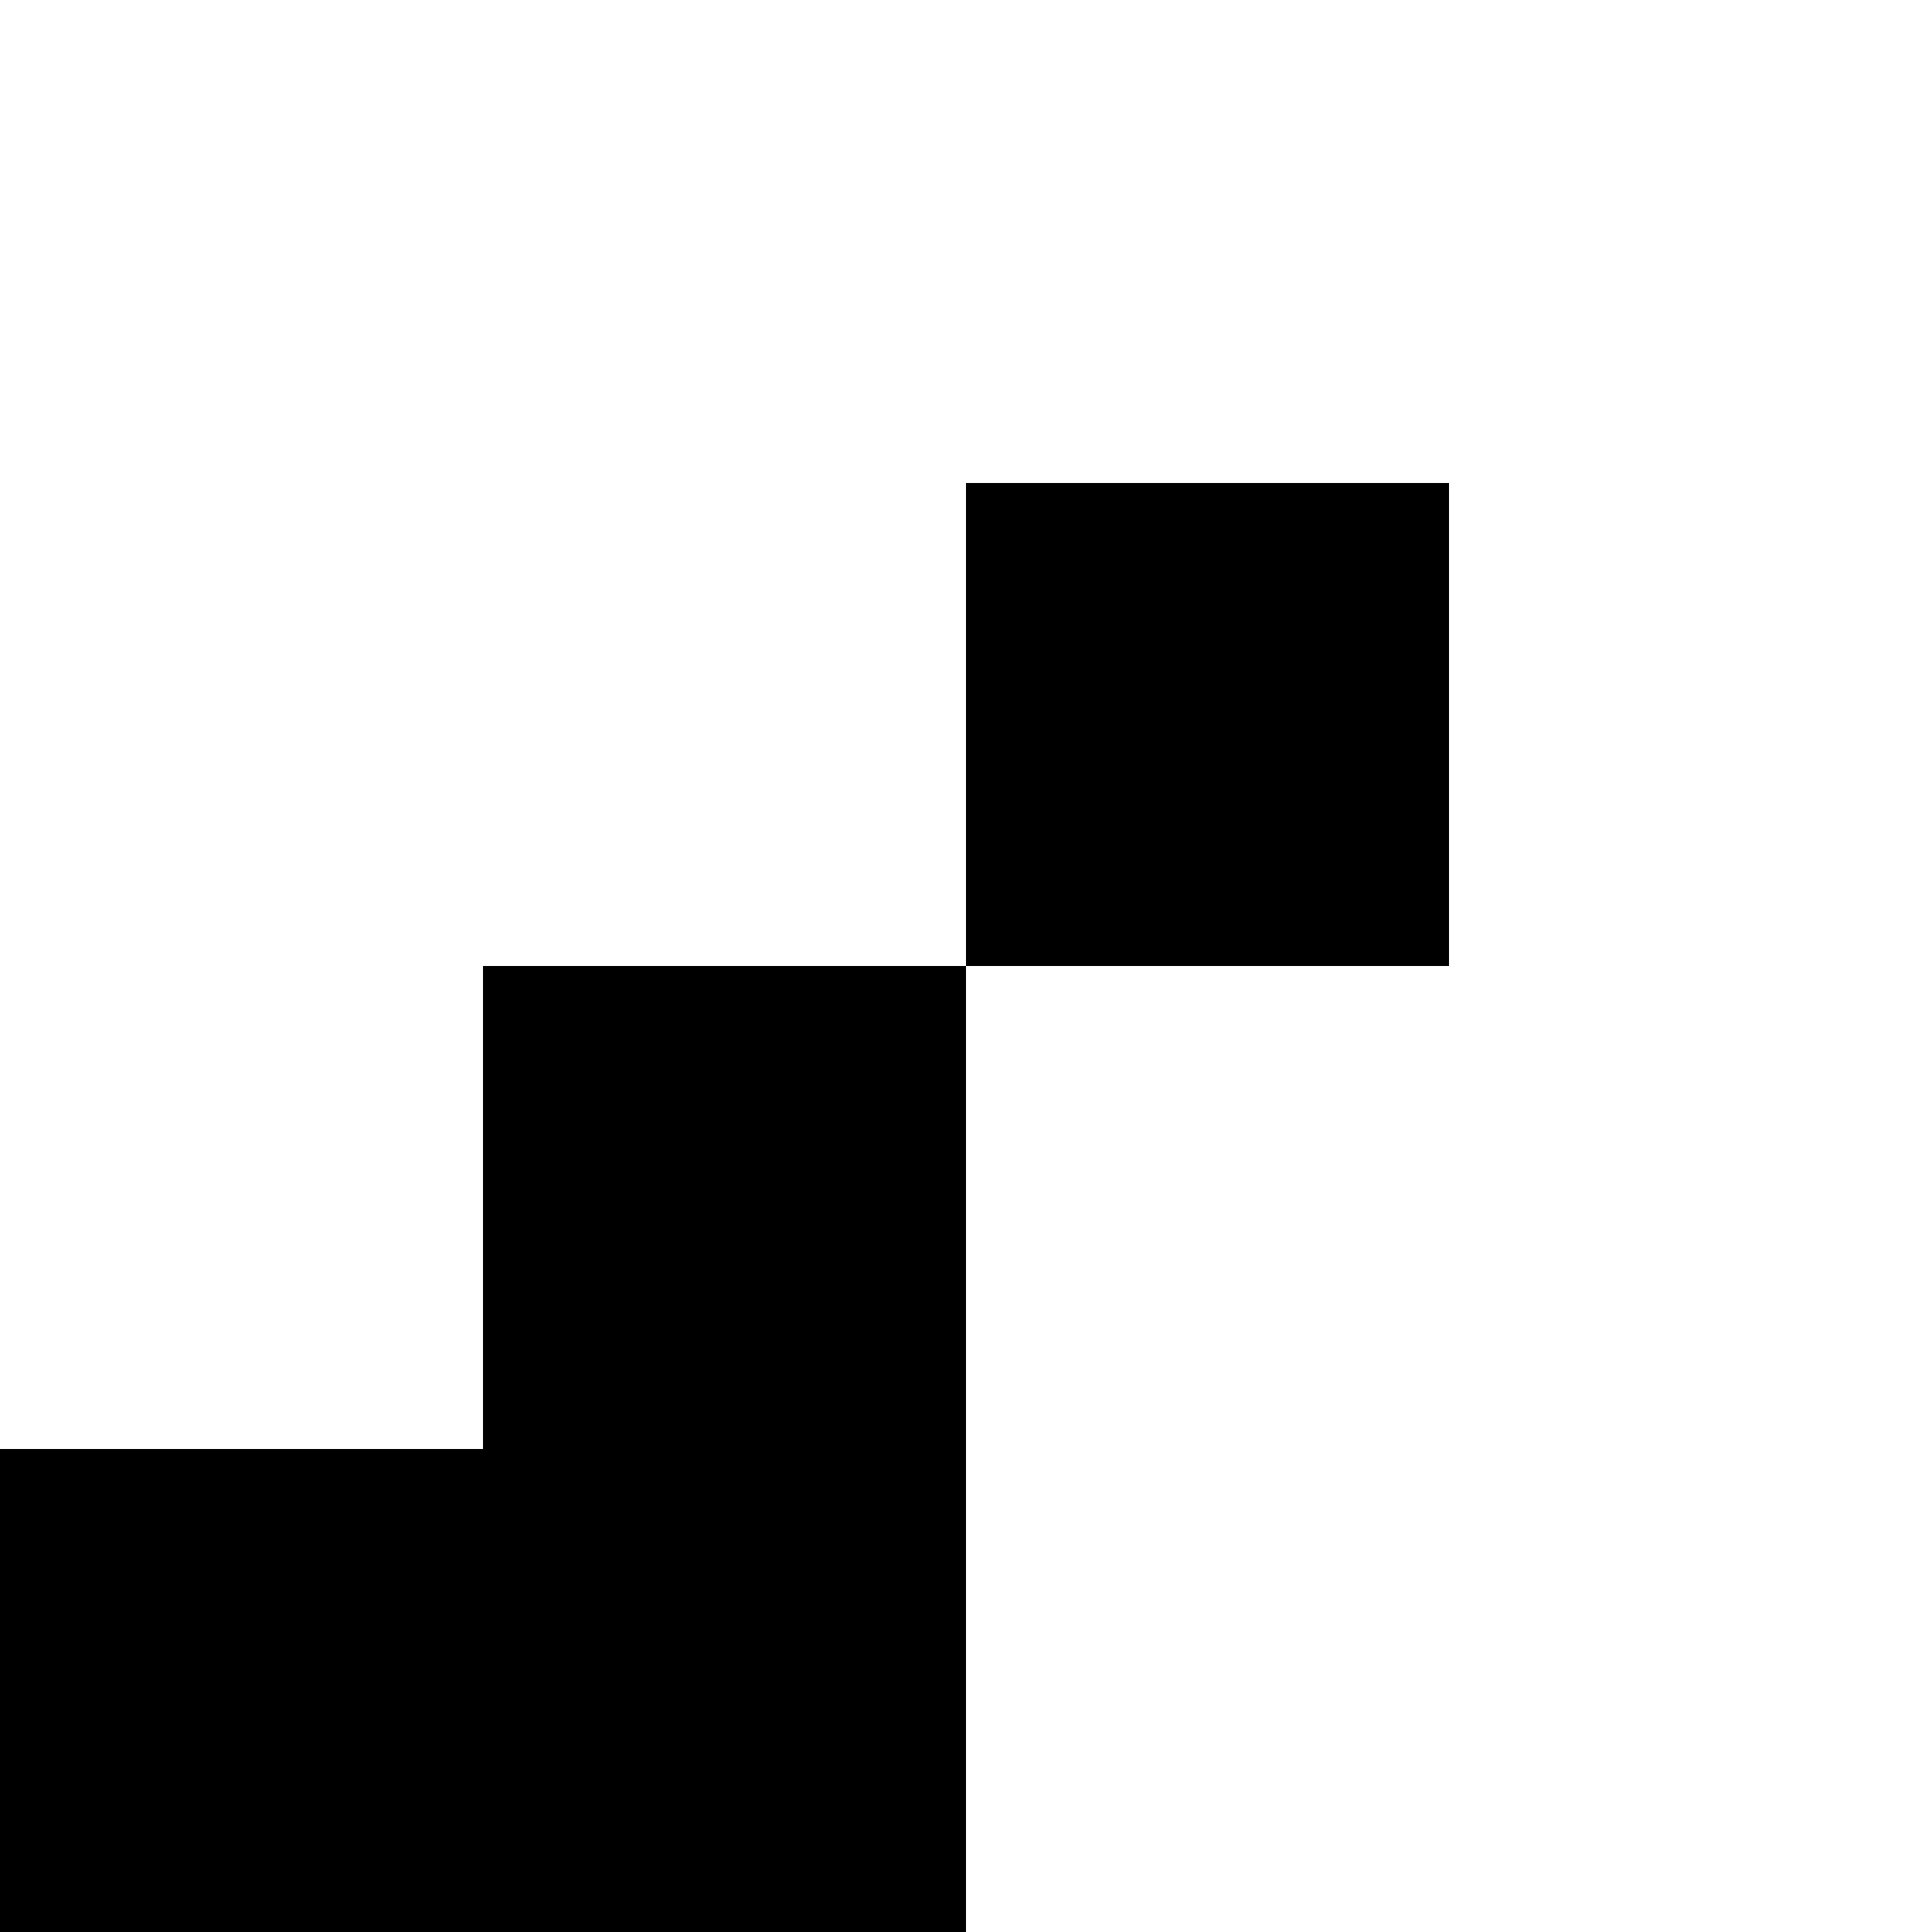
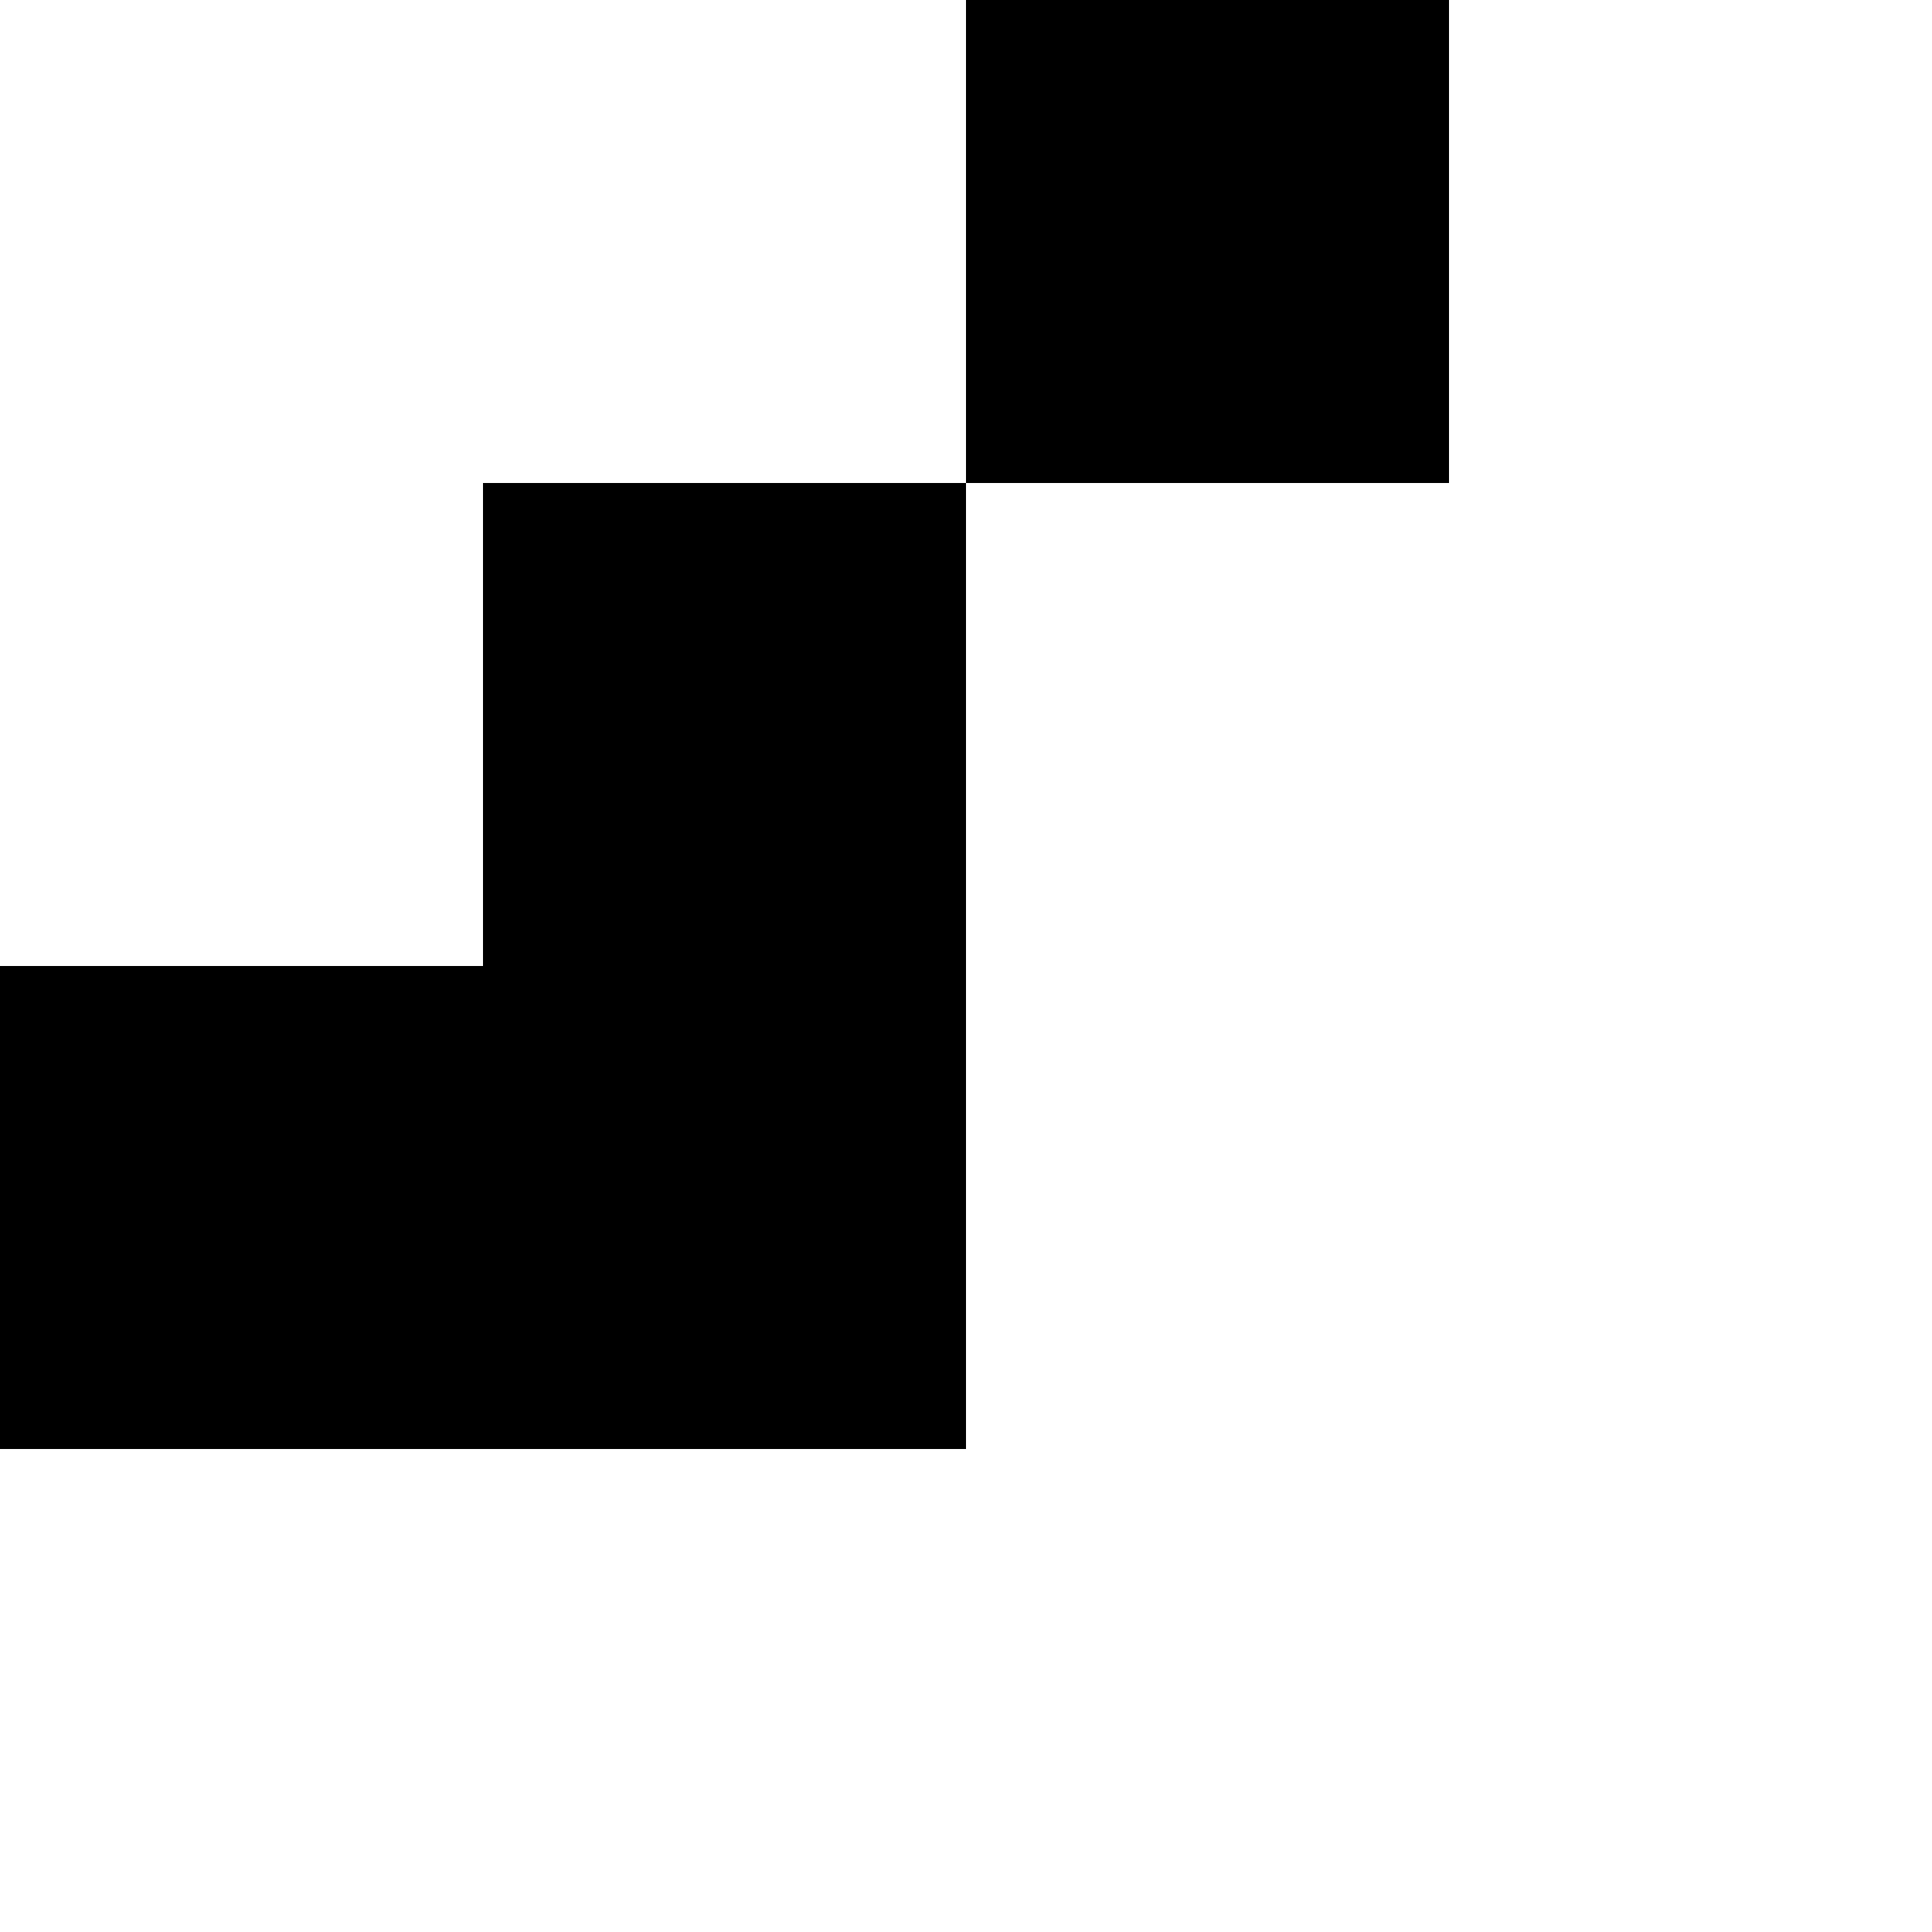
<svg xmlns="http://www.w3.org/2000/svg" baseProfile="full" height="16px" version="1.1" width="16px">
  <defs />
-   <rect fill="rgb(0,0,0)" height="4px" shape-rendering="crispEdges" width="4px" x="0px" y="12px" />
+   <rect fill="rgb(0,0,0)" height="4px" shape-rendering="crispEdges" width="4px" x="0px" y="8px" />
+   <rect fill="rgb(0,0,0)" height="4px" shape-rendering="crispEdges" width="4px" x="4px" y="4px" />
  <rect fill="rgb(0,0,0)" height="4px" shape-rendering="crispEdges" width="4px" x="4px" y="8px" />
-   <rect fill="rgb(0,0,0)" height="4px" shape-rendering="crispEdges" width="4px" x="4px" y="12px" />
-   <rect fill="rgb(0,0,0)" height="4px" shape-rendering="crispEdges" width="4px" x="8px" y="4px" />
+   <rect fill="rgb(0,0,0)" height="4px" shape-rendering="crispEdges" width="4px" x="8px" y="0px" />
</svg>
